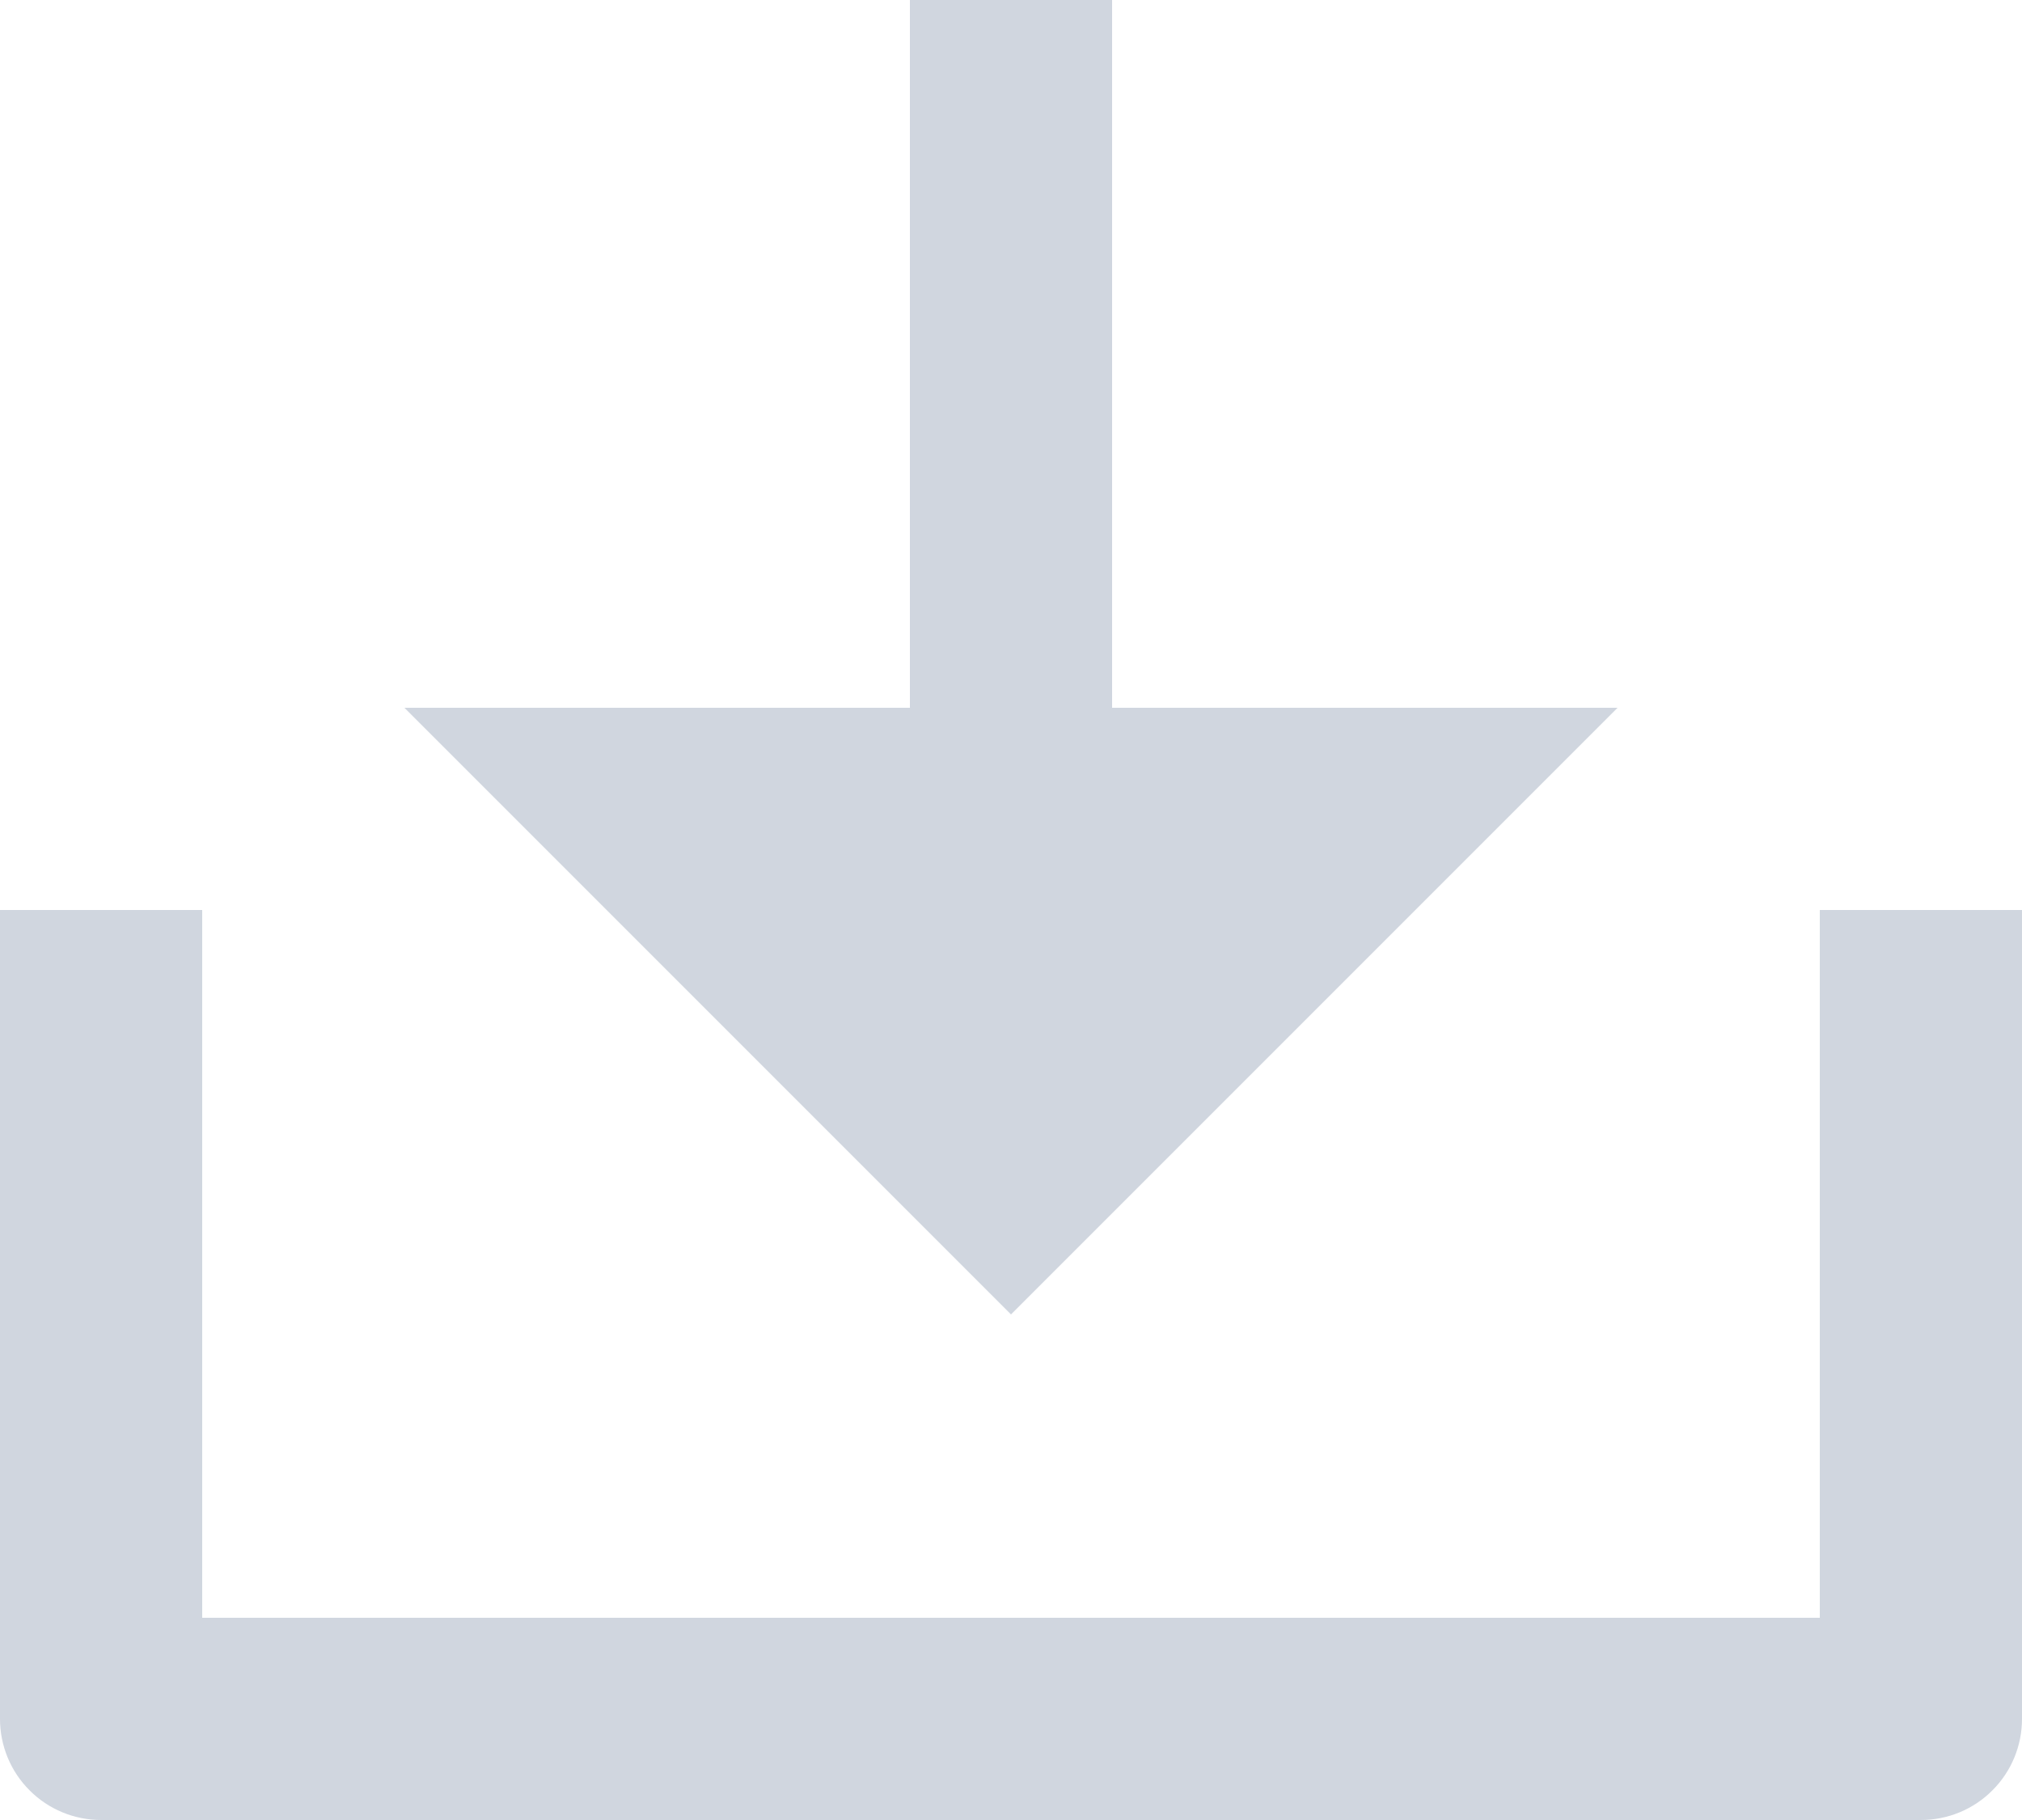
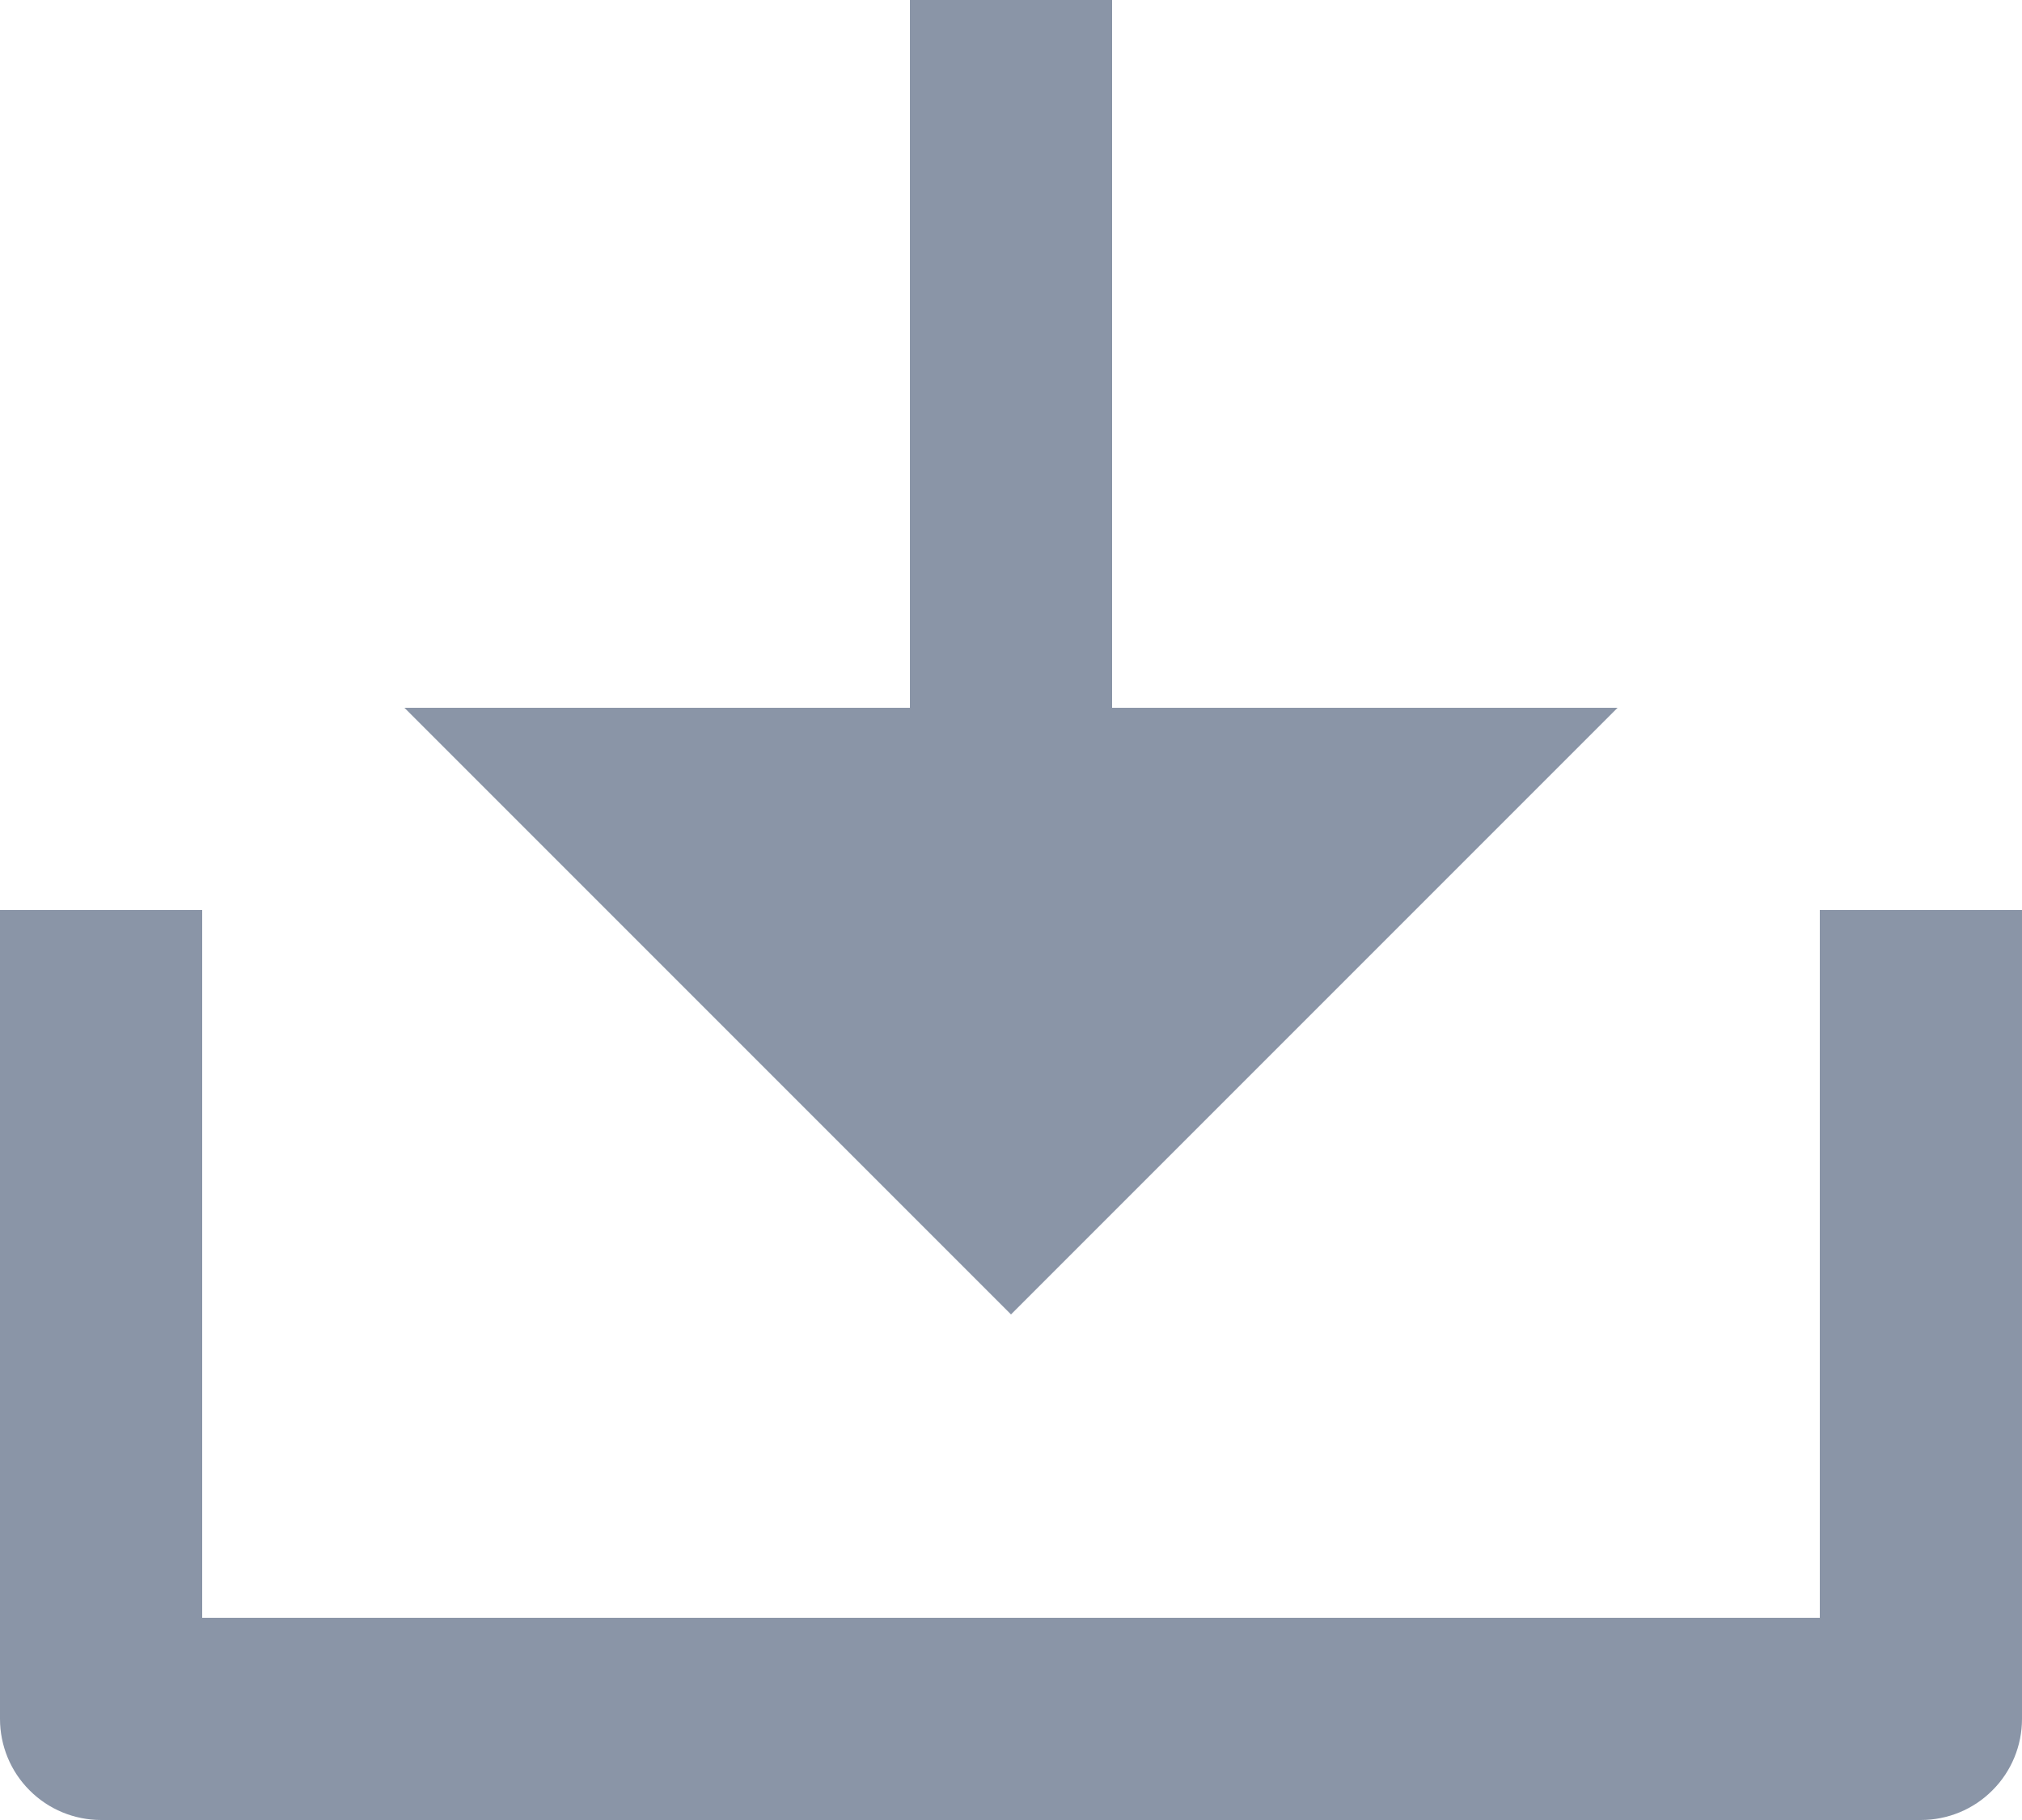
<svg xmlns="http://www.w3.org/2000/svg" width="20" height="18" viewBox="0 0 20 18" fill="none">
-   <path d="M11 7H16L10 13L4 7H9V0H11V7ZM2 16H18V9H20V17C20 17.265 19.895 17.52 19.707 17.707C19.52 17.895 19.265 18 19 18H1C0.735 18 0.48 17.895 0.293 17.707C0.105 17.52 0 17.265 0 17V9H2V16Z" fill="#D0D6DF" />
+   <path d="M11 7H16L10 13L4 7H9V0H11V7ZM2 16H18V9H20V17C20 17.265 19.895 17.52 19.707 17.707C19.52 17.895 19.265 18 19 18H1C0.735 18 0.48 17.895 0.293 17.707C0.105 17.52 0 17.265 0 17V9H2V16Z" fill="#8A95A7" />
</svg>
